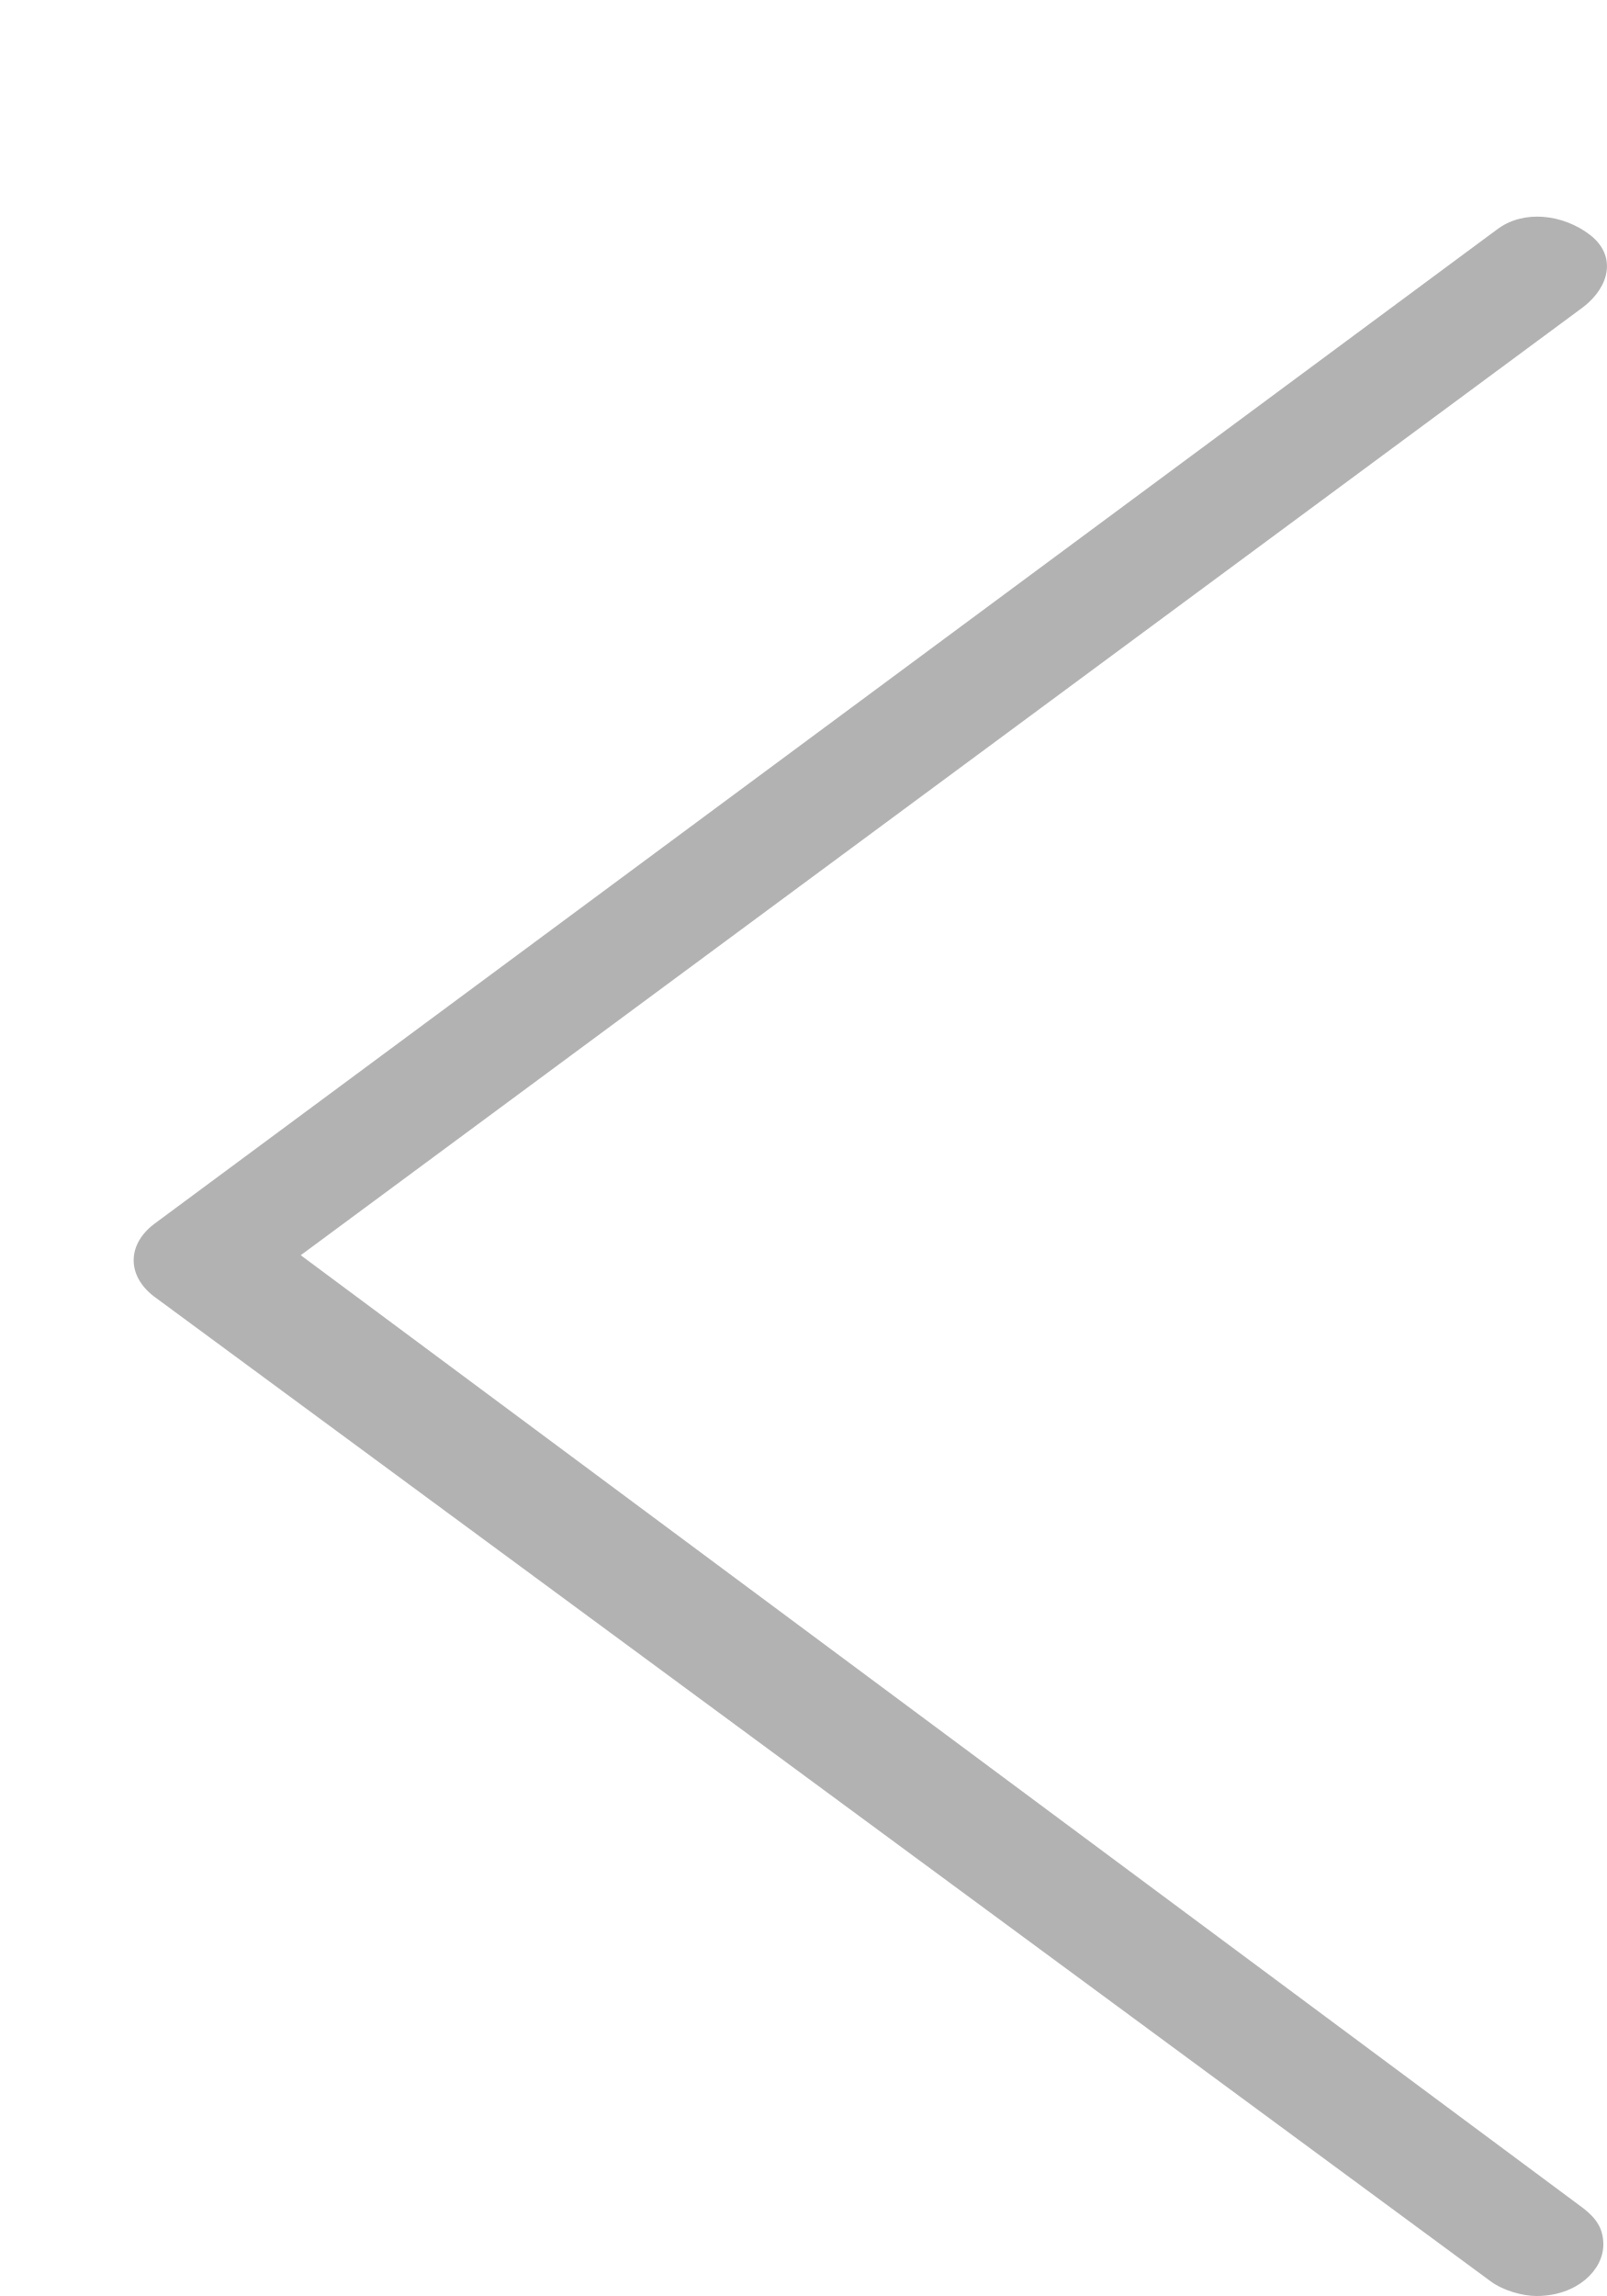
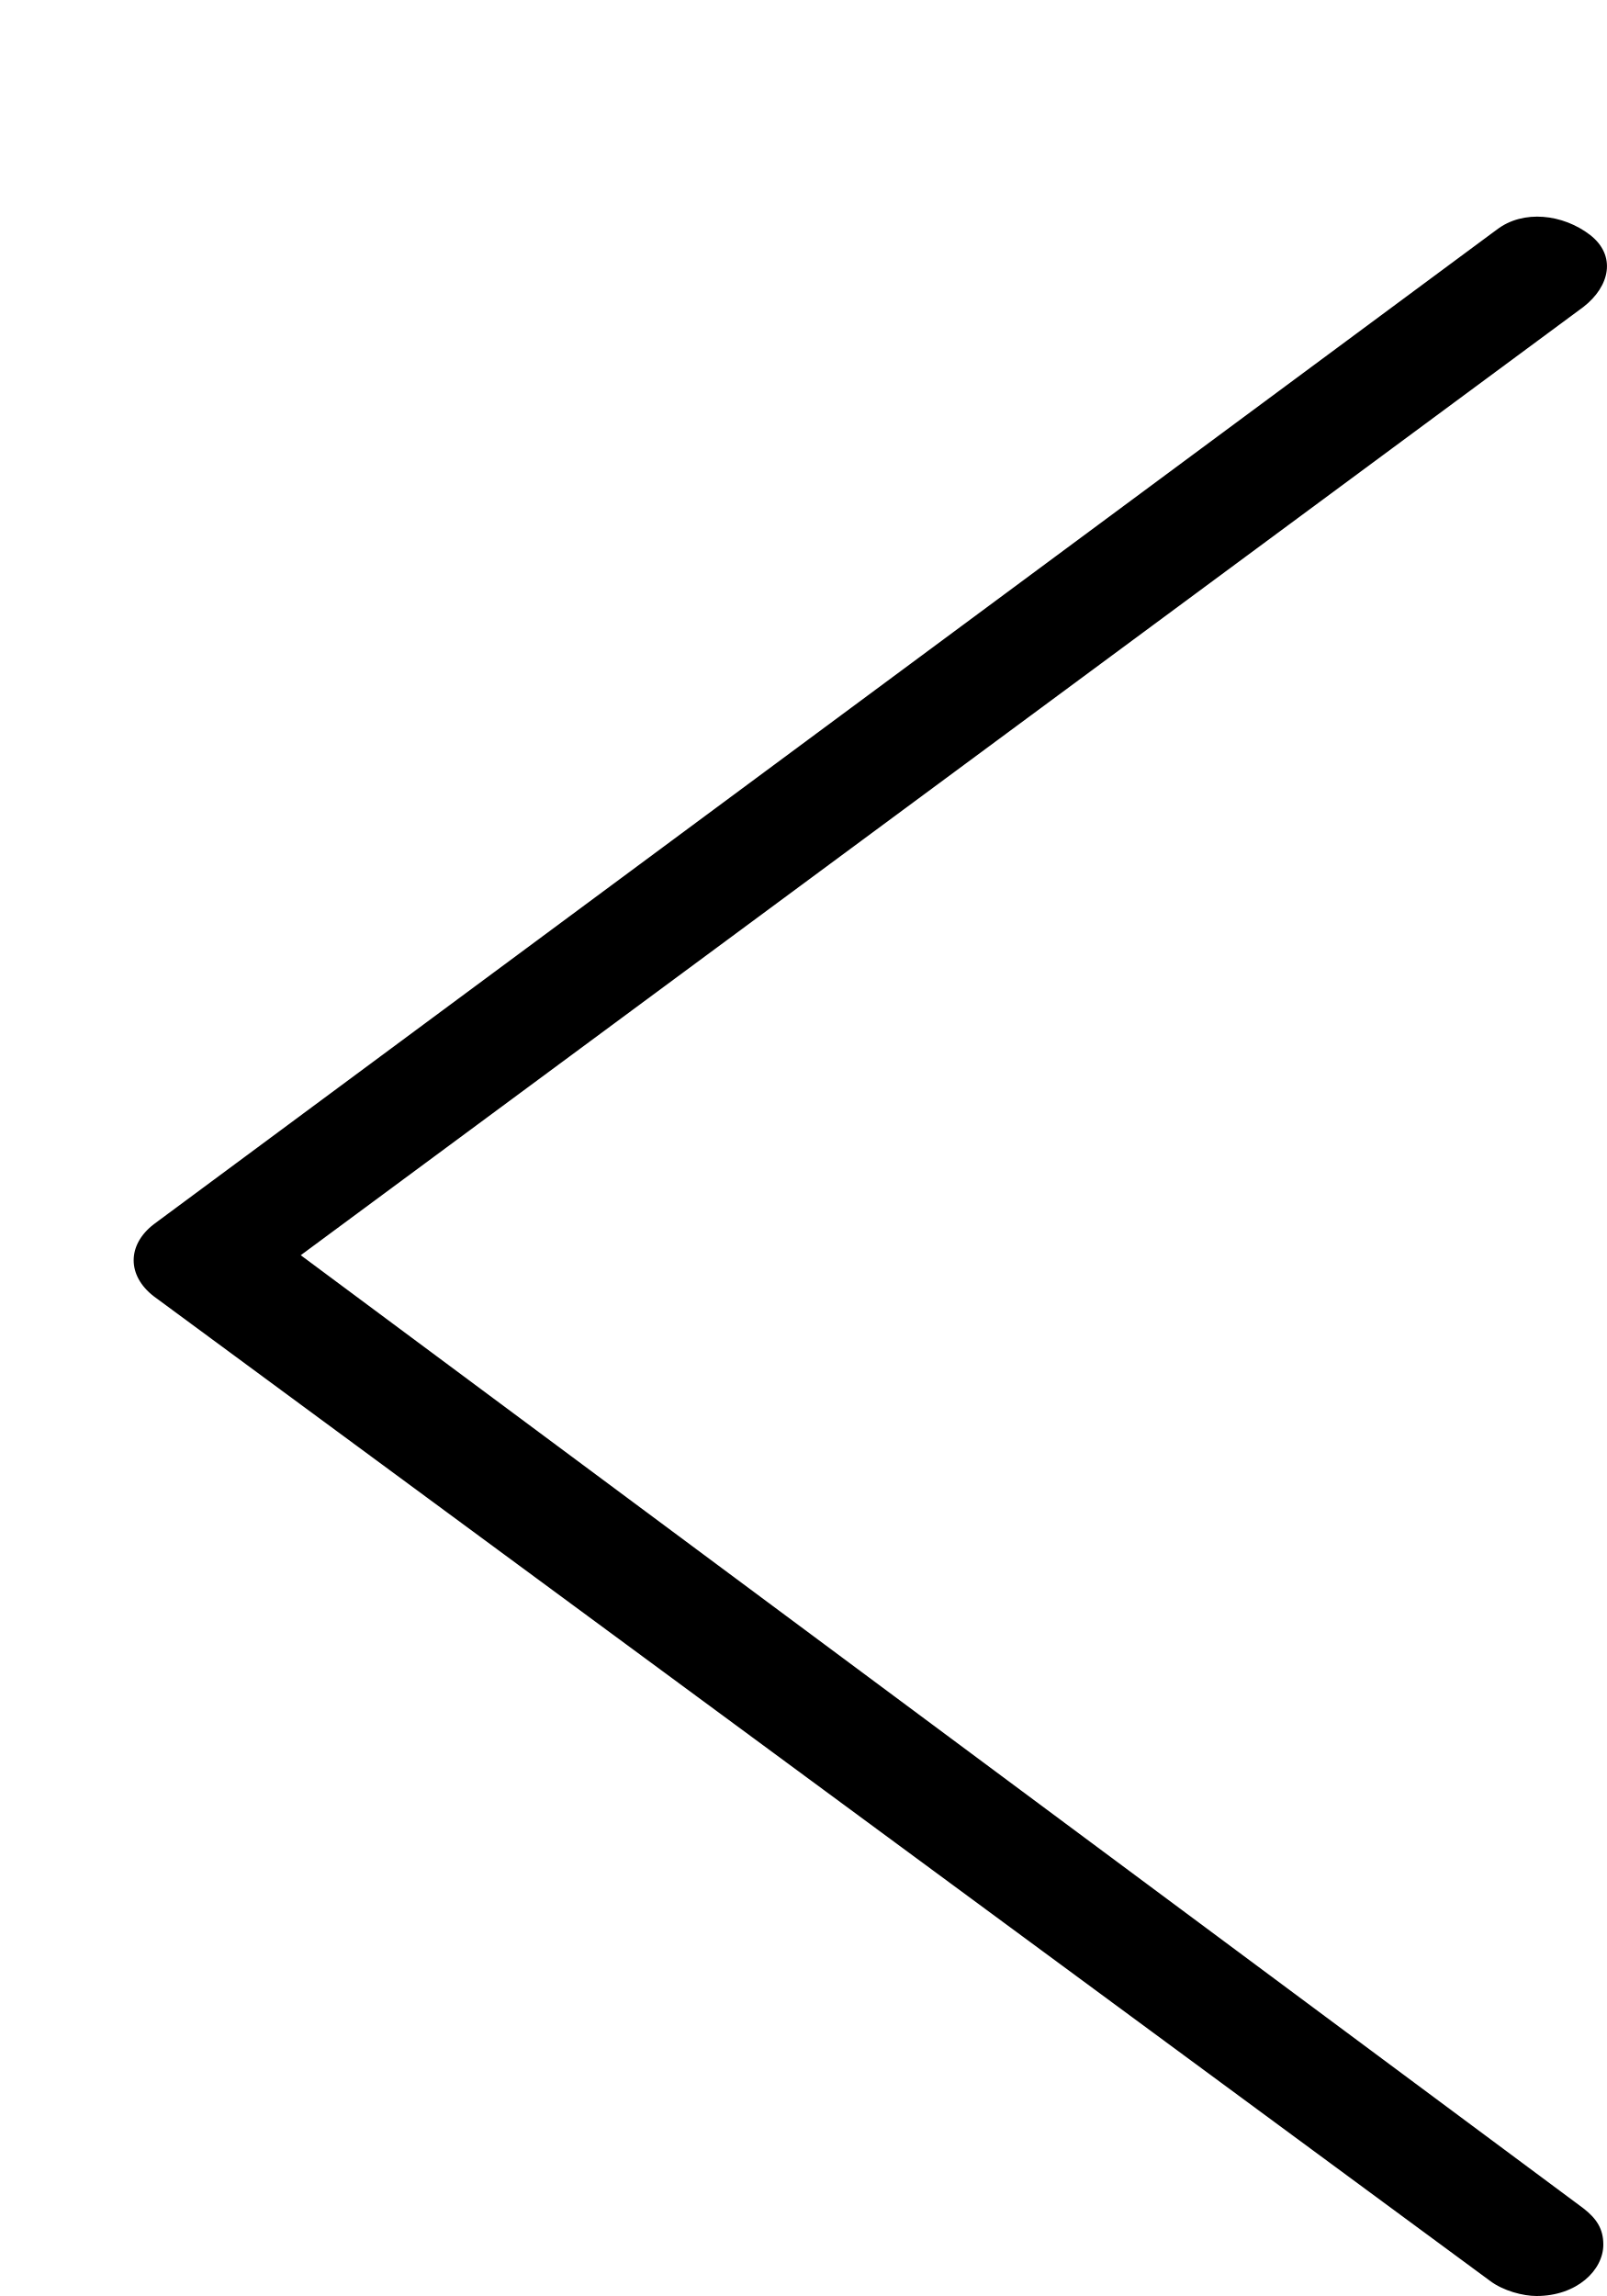
- <svg xmlns="http://www.w3.org/2000/svg" width="7" height="10" viewBox="0 0 7 10" fill="none">
-   <path d="M6.693 10C6.868 10 6.984 9.888 6.984 9.776C6.984 9.708 6.955 9.663 6.897 9.618L1.31 5.467L6.897 1.337C7.013 1.247 7.042 1.113 6.926 1.023C6.809 0.933 6.635 0.911 6.519 1.001L6.489 1.023L0.67 5.332C0.553 5.422 0.553 5.556 0.67 5.646L6.489 9.933C6.548 9.978 6.635 10 6.693 10Z" fill="#B2B2B2" />
+ <svg xmlns="http://www.w3.org/2000/svg" width="7" height="10" viewBox="0 0 7 10">
+   <path d="M6.693 10C6.868 10 6.984 9.888 6.984 9.776C6.984 9.708 6.955 9.663 6.897 9.618L1.31 5.467L6.897 1.337C7.013 1.247 7.042 1.113 6.926 1.023C6.809 0.933 6.635 0.911 6.519 1.001L6.489 1.023L0.67 5.332C0.553 5.422 0.553 5.556 0.67 5.646L6.489 9.933C6.548 9.978 6.635 10 6.693 10Z" />
</svg>
